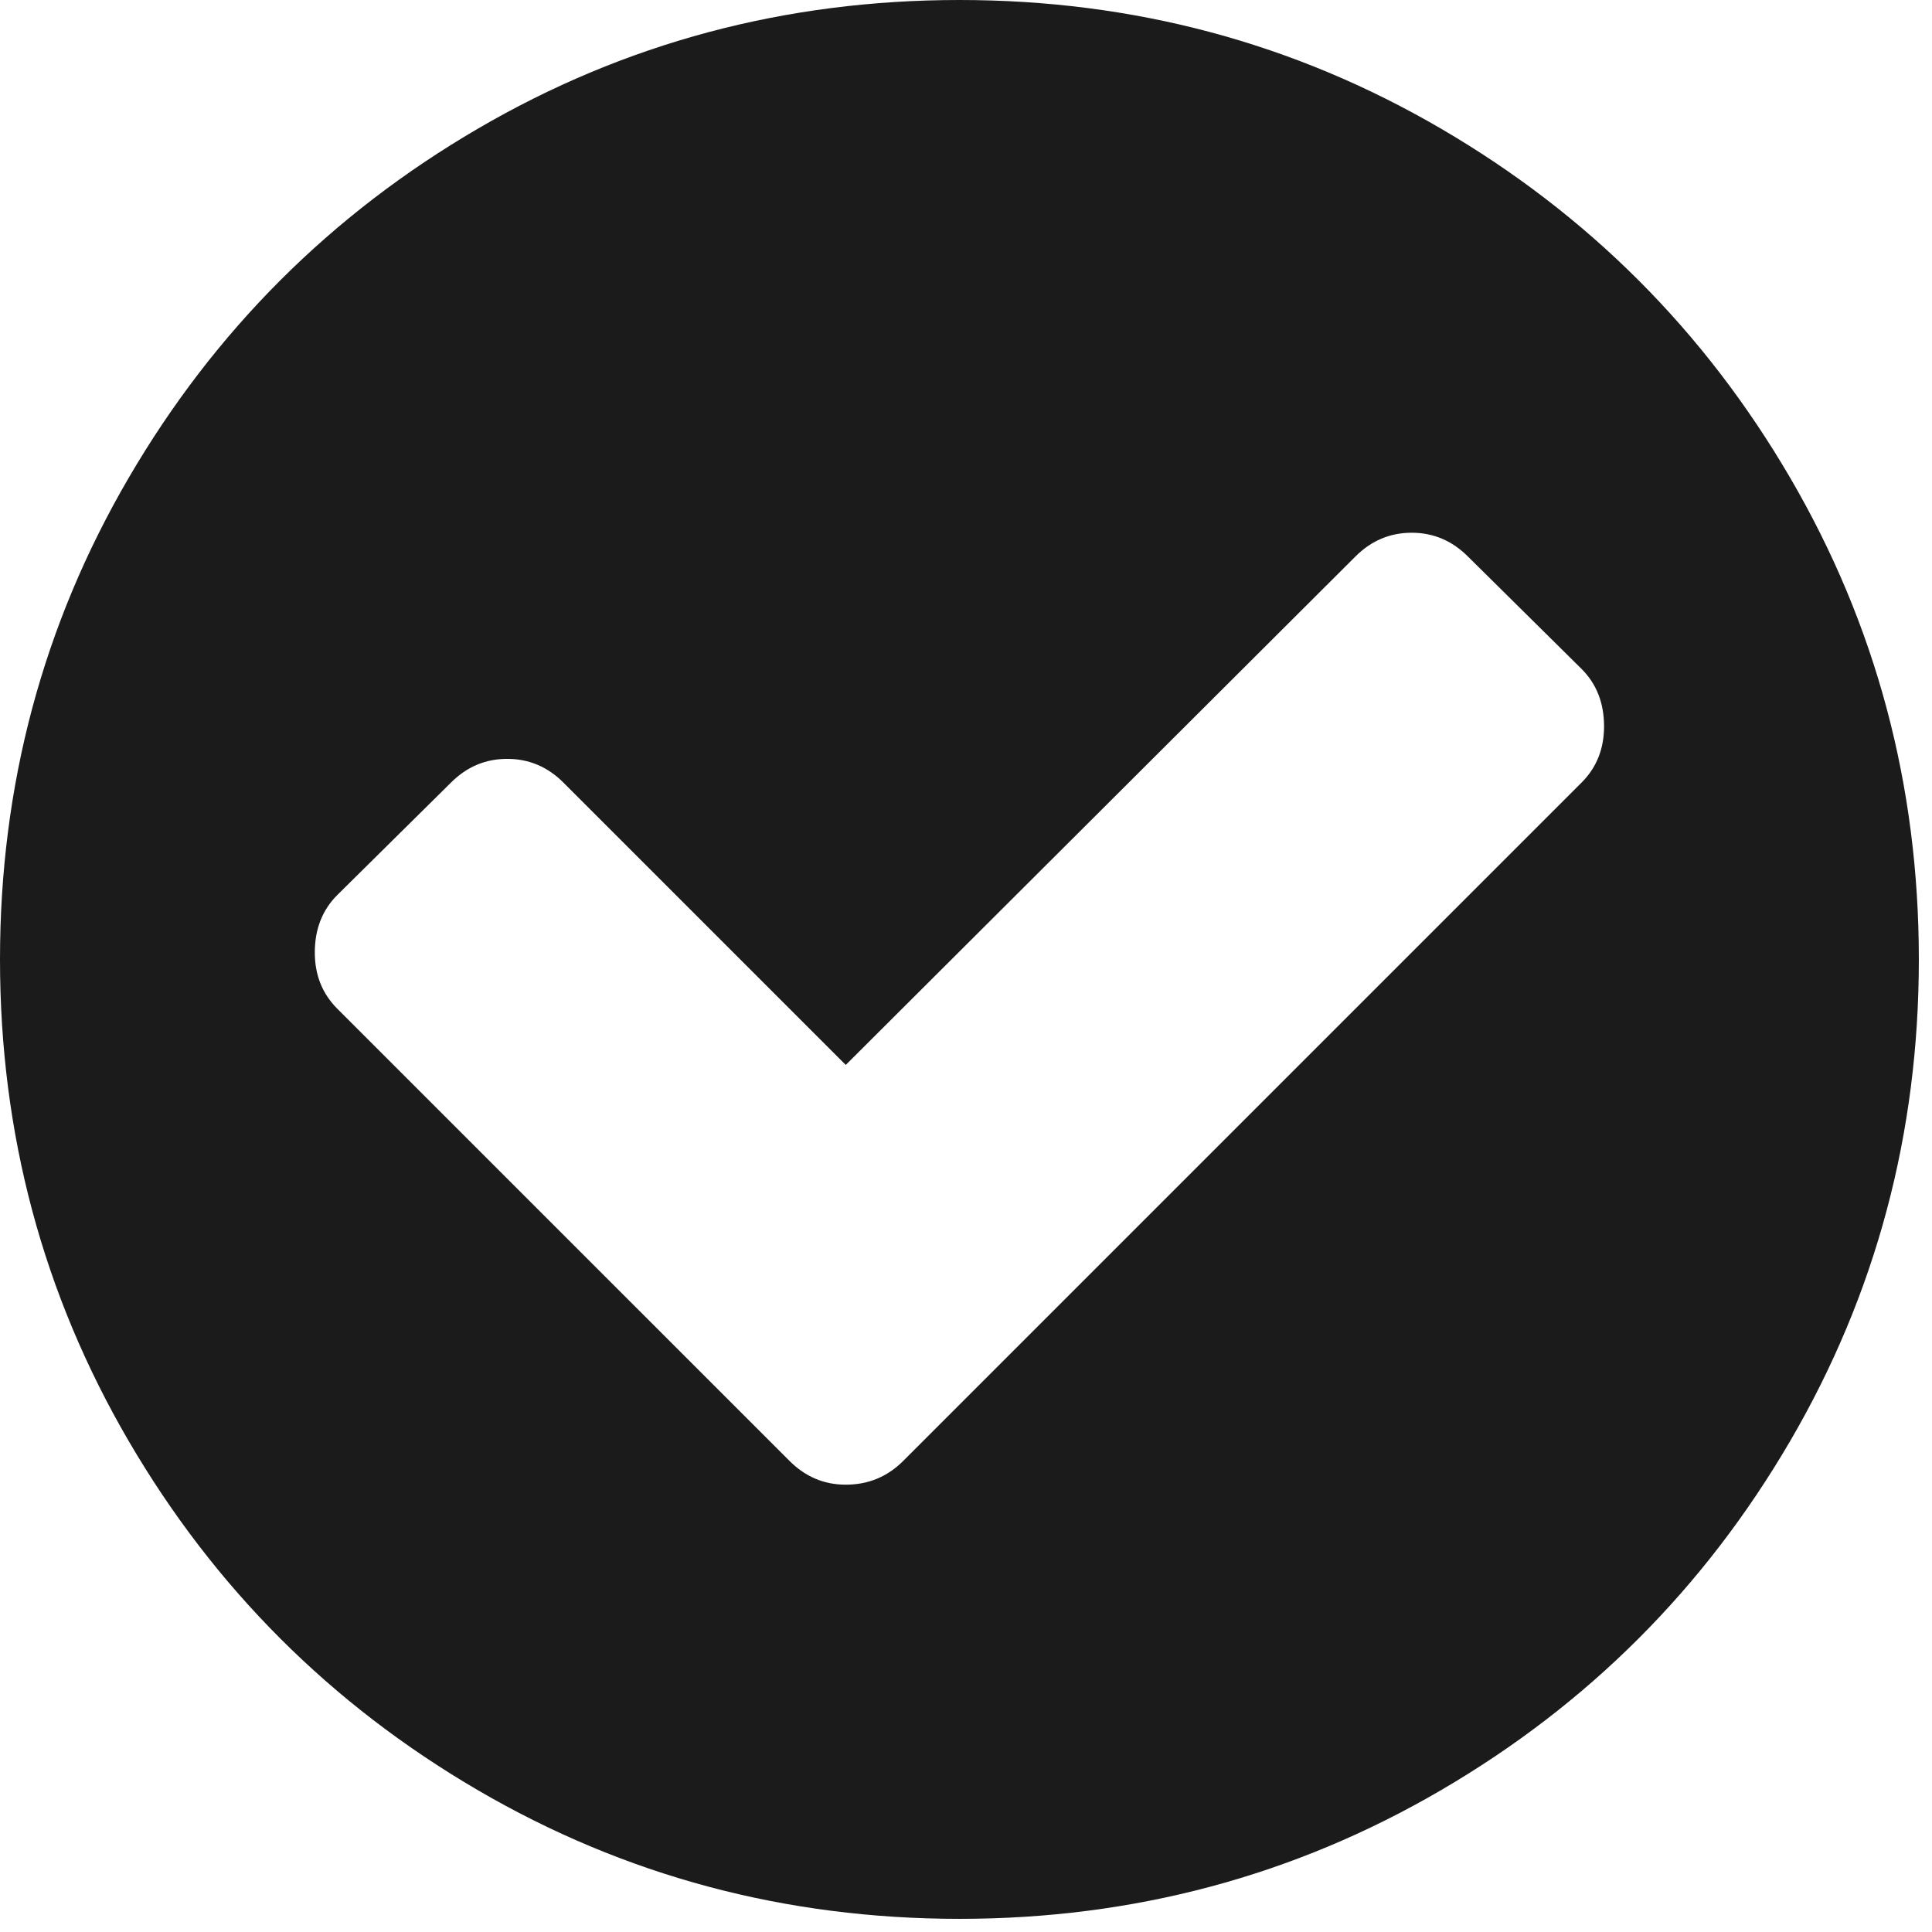
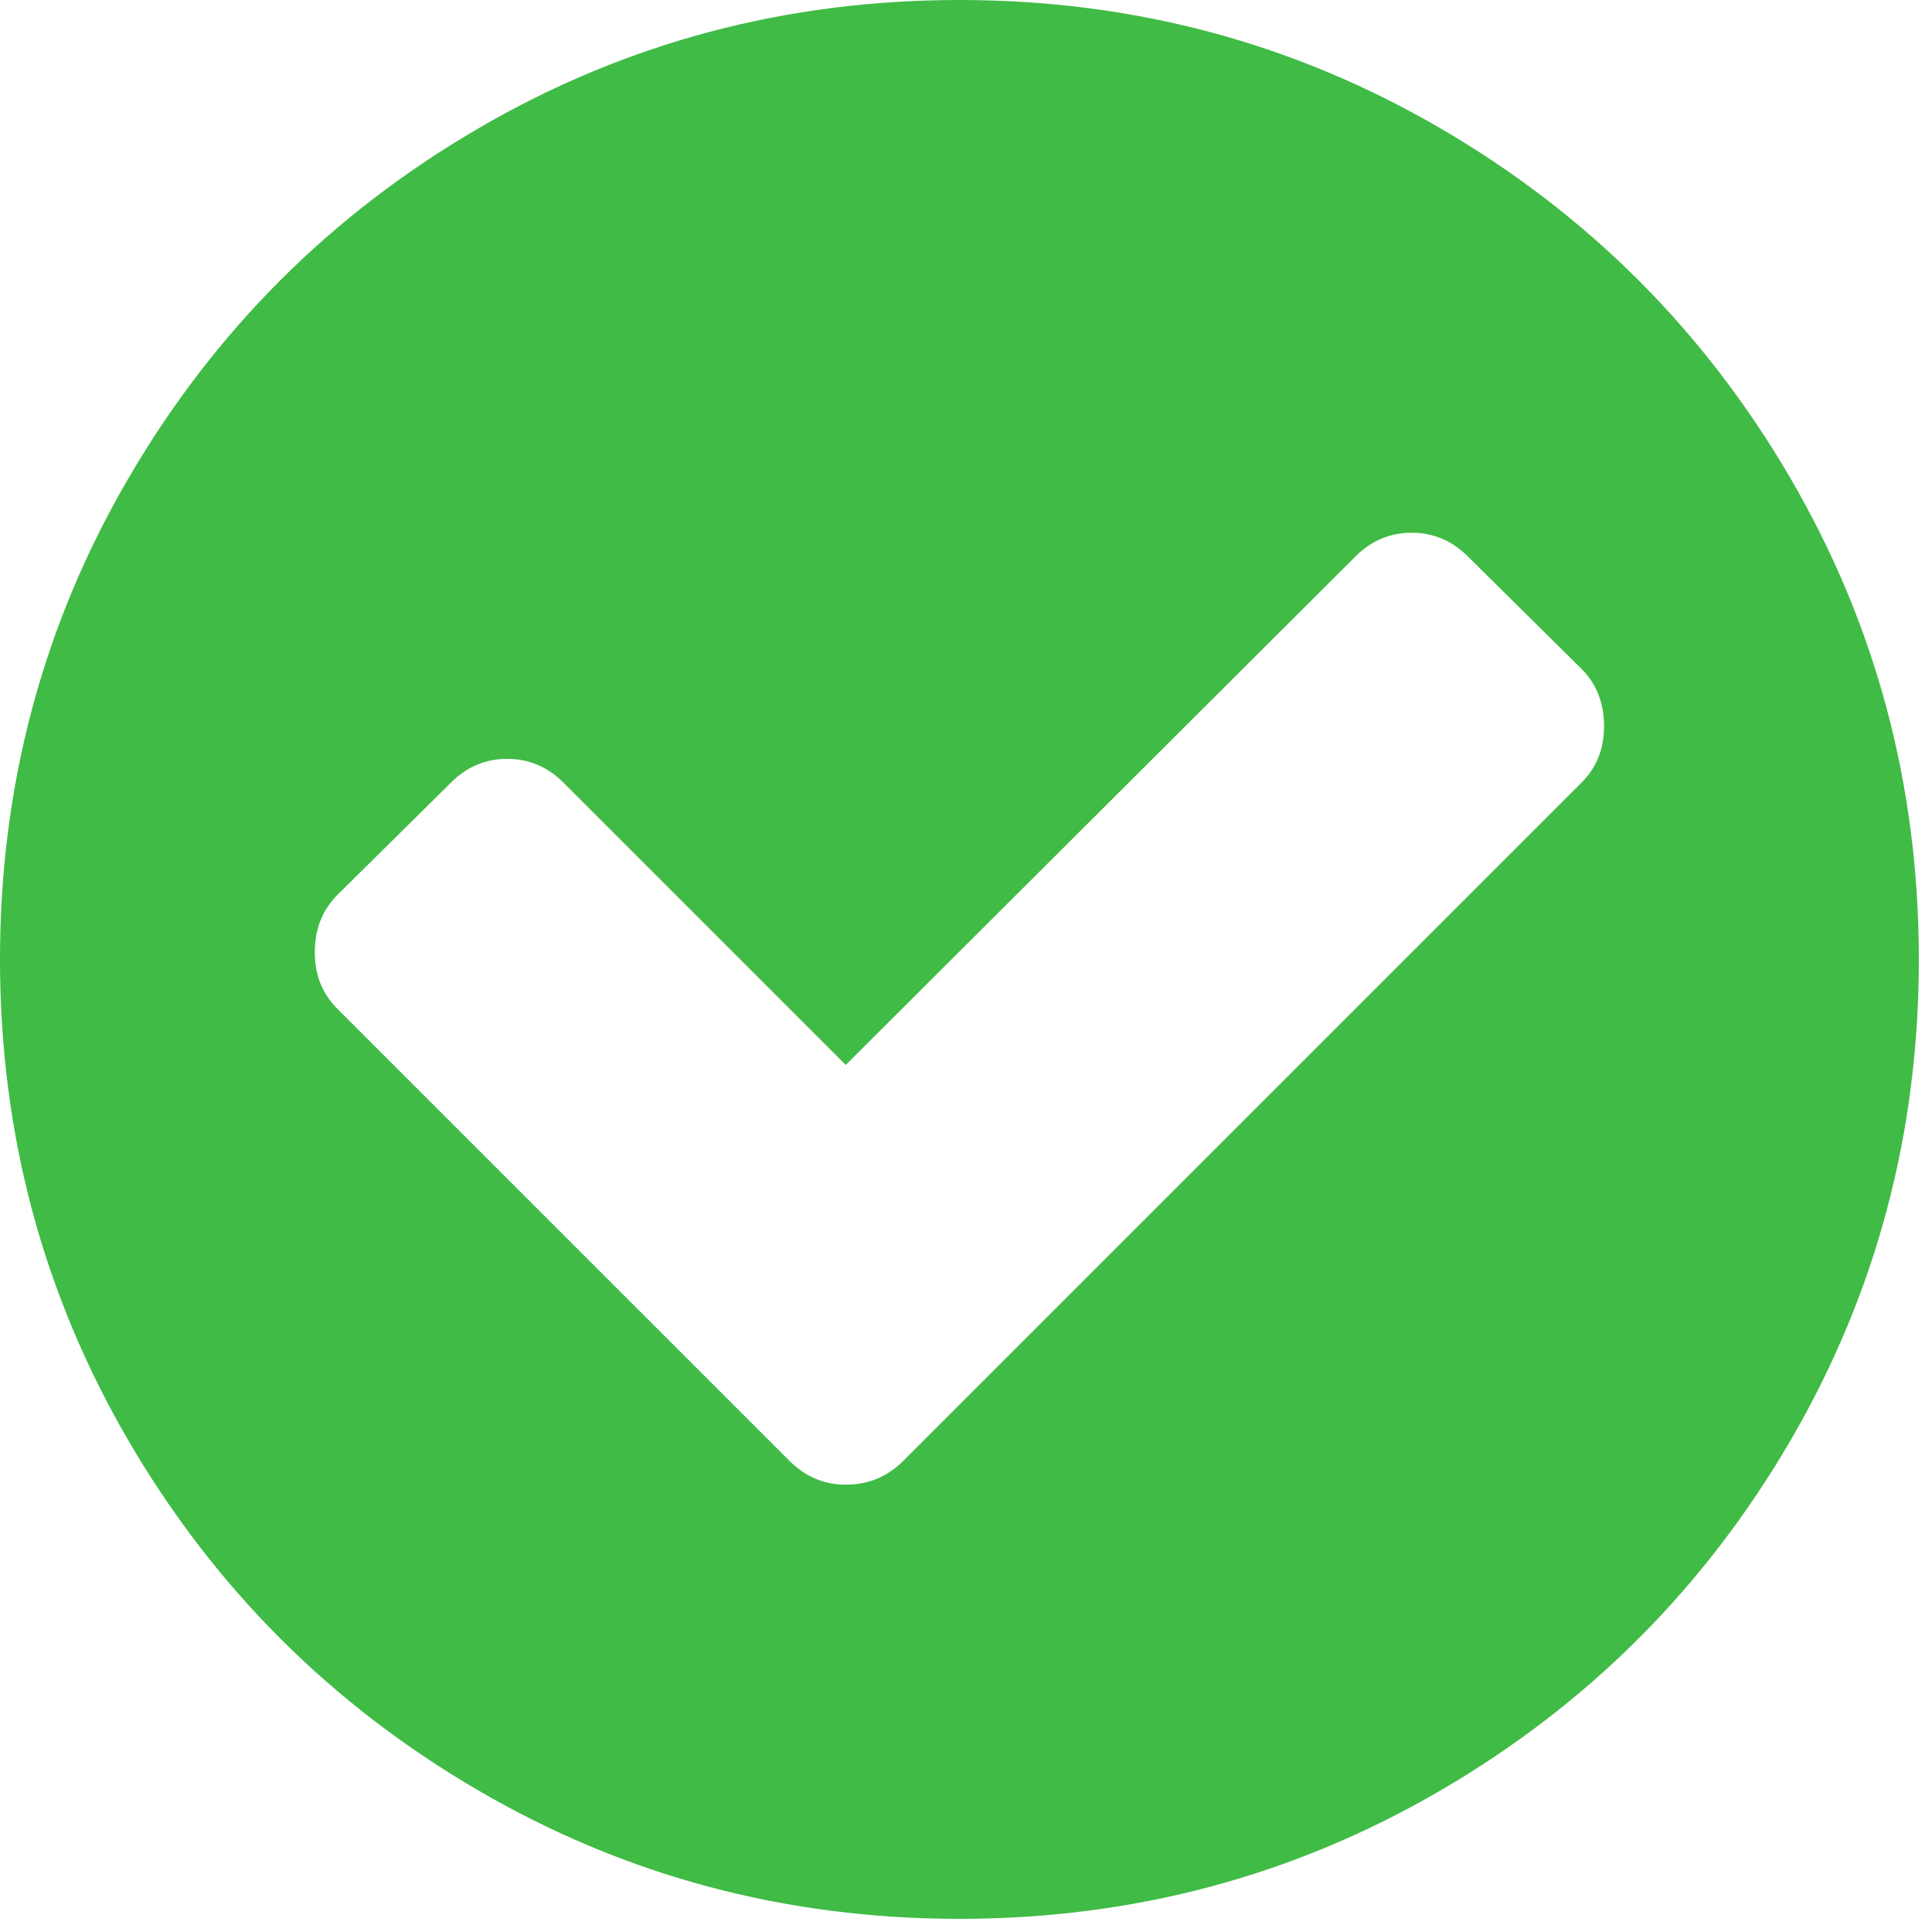
<svg xmlns="http://www.w3.org/2000/svg" width="126" height="126" viewBox="0 0 126 126">
-   <path fill="#1B1B1B" d="M116.752 31.163c-5.595-9.586-13.185-17.176-22.771-22.771C84.393 2.797 73.926 0 62.573 0 51.221 0 40.751 2.797 31.165 8.392c-9.587 5.594-17.177 13.184-22.772 22.771C2.797 40.75 0 51.22 0 62.571c0 11.352 2.798 21.82 8.392 31.408 5.595 9.585 13.185 17.176 22.772 22.771 9.587 5.595 20.056 8.392 31.408 8.392s21.822-2.797 31.408-8.392c9.586-5.594 17.176-13.185 22.771-22.771 5.594-9.587 8.391-20.057 8.391-31.408 0-11.352-2.797-21.822-8.39-31.408zm-13.608 19.876L58.905 95.278c-1.032 1.032-2.281 1.549-3.748 1.549-1.412 0-2.634-.517-3.666-1.549L21.997 65.786c-.977-.979-1.466-2.199-1.466-3.666 0-1.521.488-2.771 1.466-3.749l7.414-7.332c1.033-1.032 2.254-1.548 3.667-1.548 1.413 0 2.635.516 3.667 1.548l18.413 18.413 33.241-33.16c1.032-1.032 2.254-1.548 3.666-1.548 1.411 0 2.635.516 3.666 1.548l7.414 7.333c.979.977 1.467 2.226 1.467 3.747 0 1.467-.488 2.689-1.468 3.667z" />
+   <path fill="#40BB45" d="M116.752 31.163c-5.595-9.586-13.185-17.176-22.771-22.771C84.393 2.797 73.926 0 62.573 0 51.221 0 40.751 2.797 31.165 8.392c-9.587 5.594-17.177 13.184-22.772 22.771C2.797 40.75 0 51.22 0 62.571c0 11.352 2.798 21.82 8.392 31.408 5.595 9.585 13.185 17.176 22.772 22.771 9.587 5.595 20.056 8.392 31.408 8.392s21.822-2.797 31.408-8.392c9.586-5.594 17.176-13.185 22.771-22.771 5.594-9.587 8.391-20.057 8.391-31.408 0-11.352-2.797-21.822-8.39-31.408zm-13.608 19.876L58.905 95.278c-1.032 1.032-2.281 1.549-3.748 1.549-1.412 0-2.634-.517-3.666-1.549L21.997 65.786c-.977-.979-1.466-2.199-1.466-3.666 0-1.521.488-2.771 1.466-3.749l7.414-7.332c1.033-1.032 2.254-1.548 3.667-1.548 1.413 0 2.635.516 3.667 1.548l18.413 18.413 33.241-33.16c1.032-1.032 2.254-1.548 3.666-1.548 1.411 0 2.635.516 3.666 1.548l7.414 7.333c.979.977 1.467 2.226 1.467 3.747 0 1.467-.488 2.689-1.468 3.667z" />
</svg>
